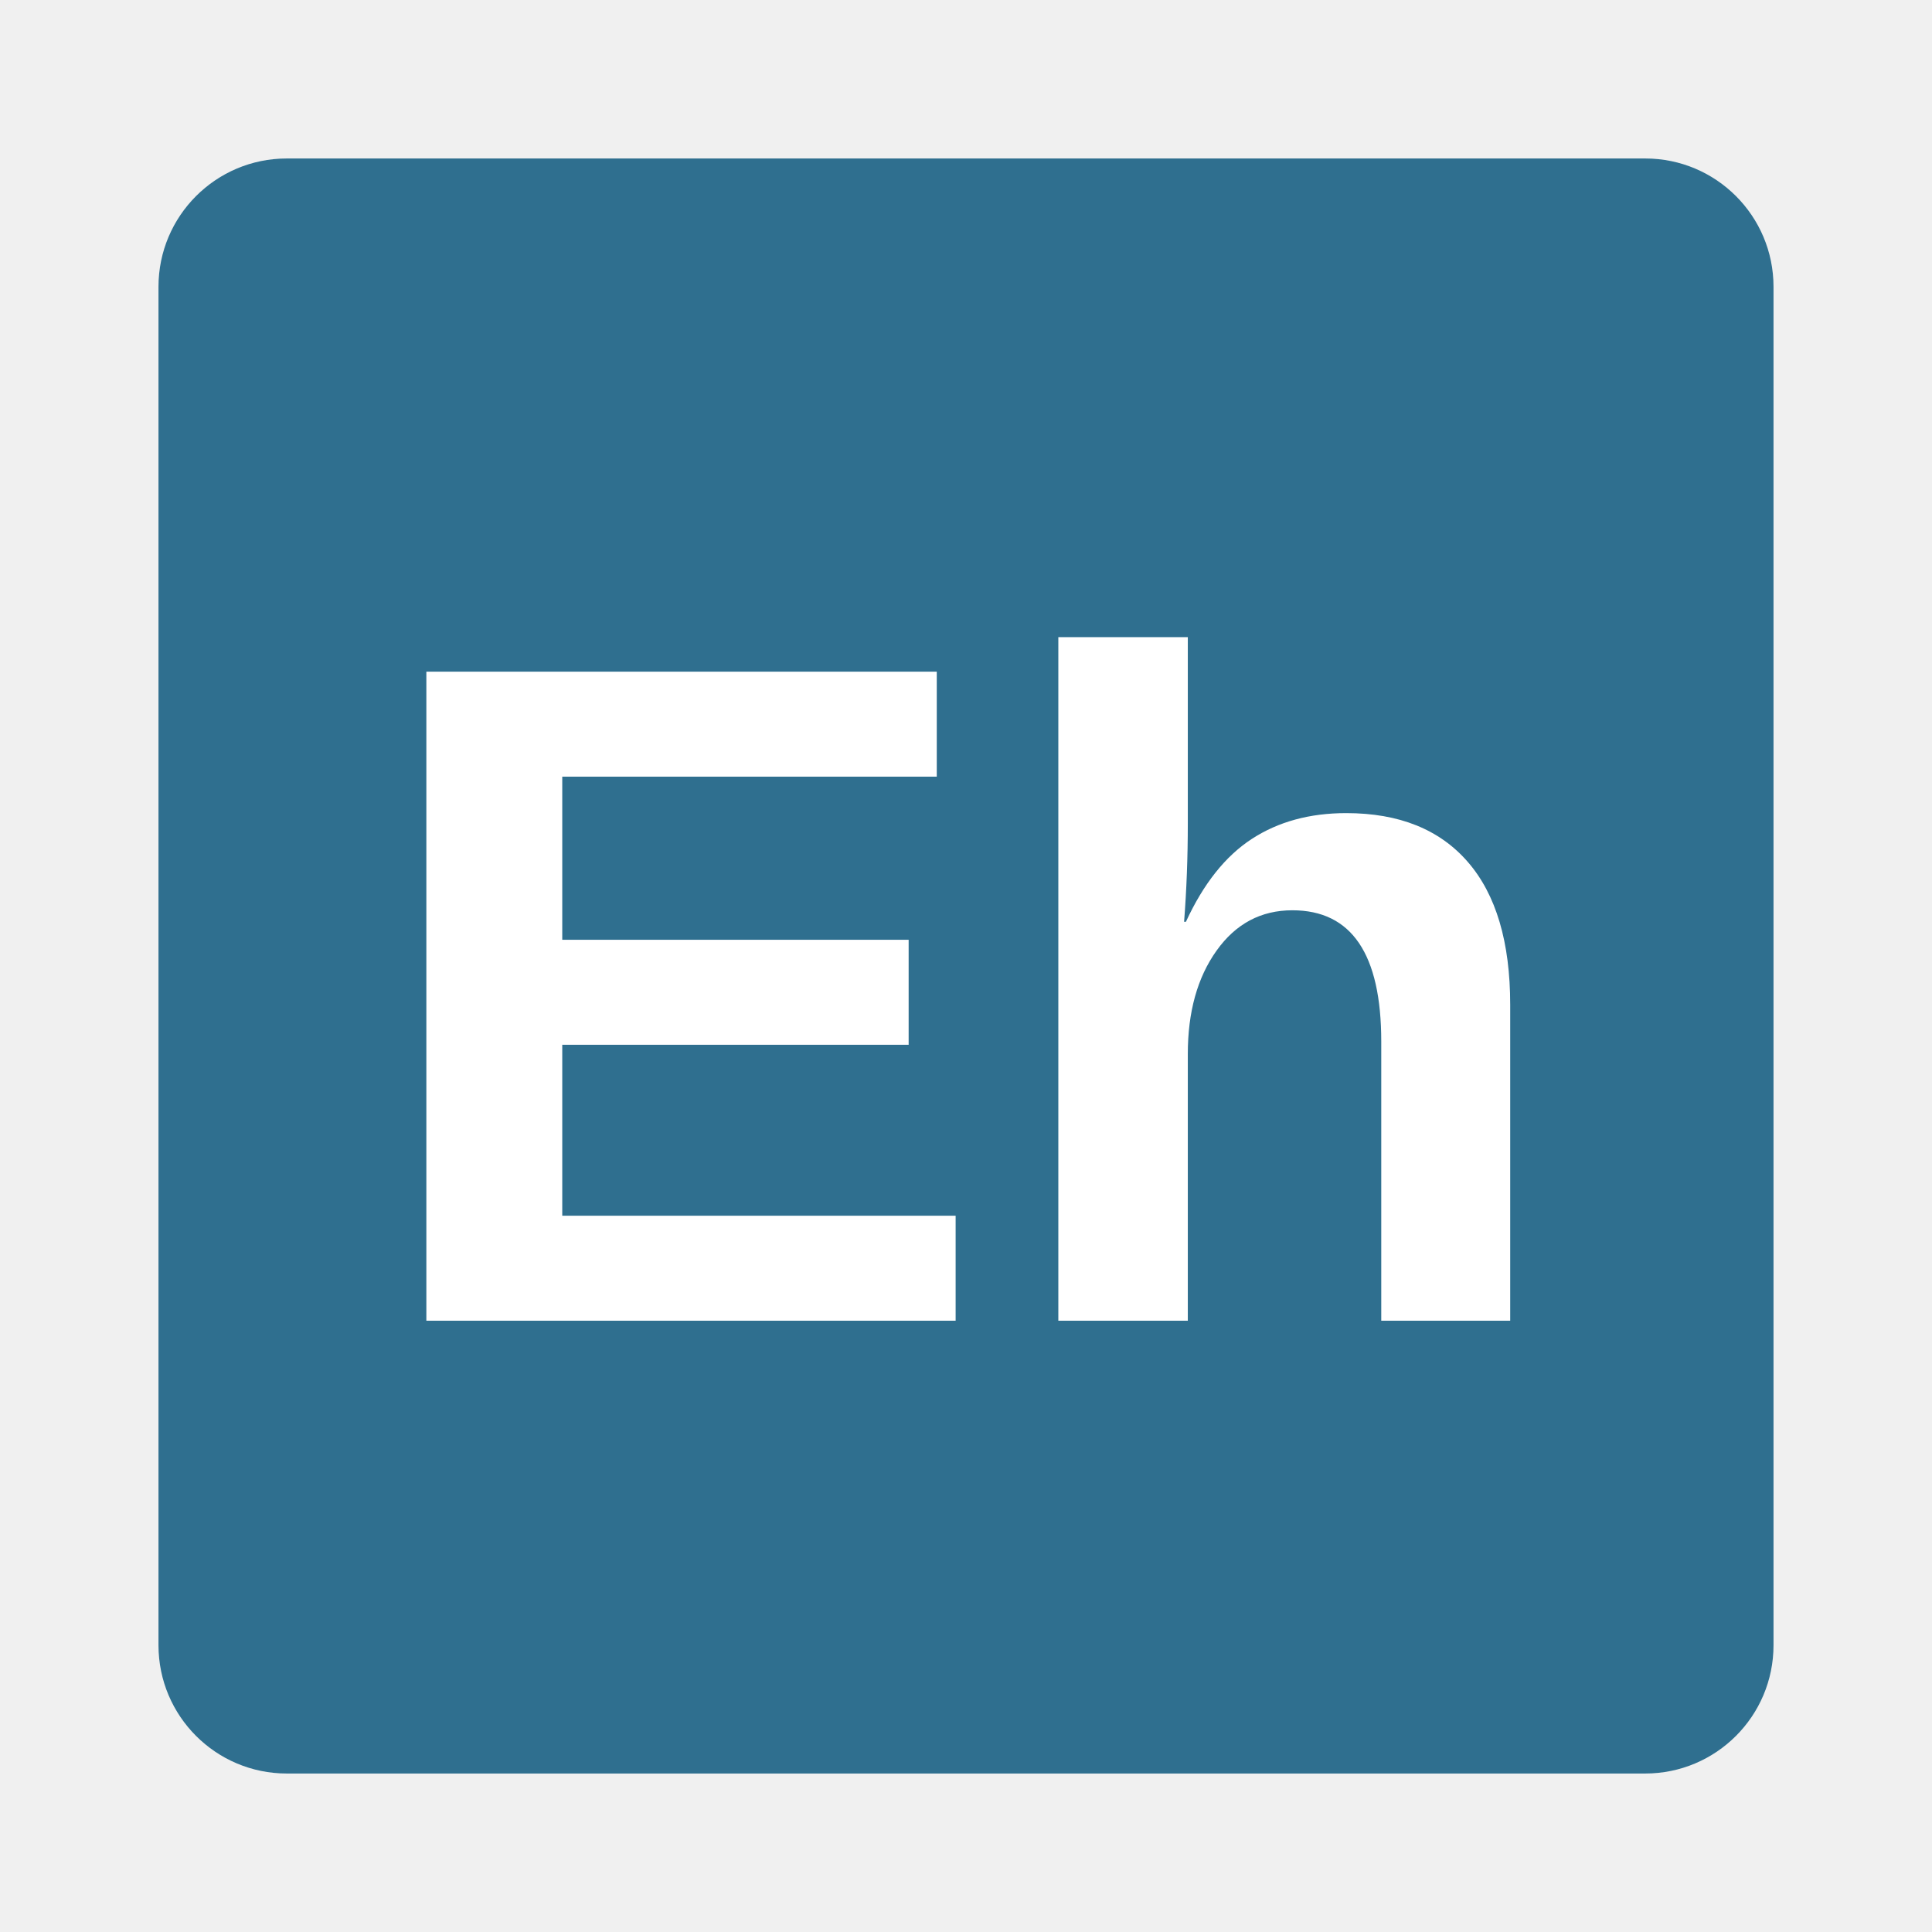
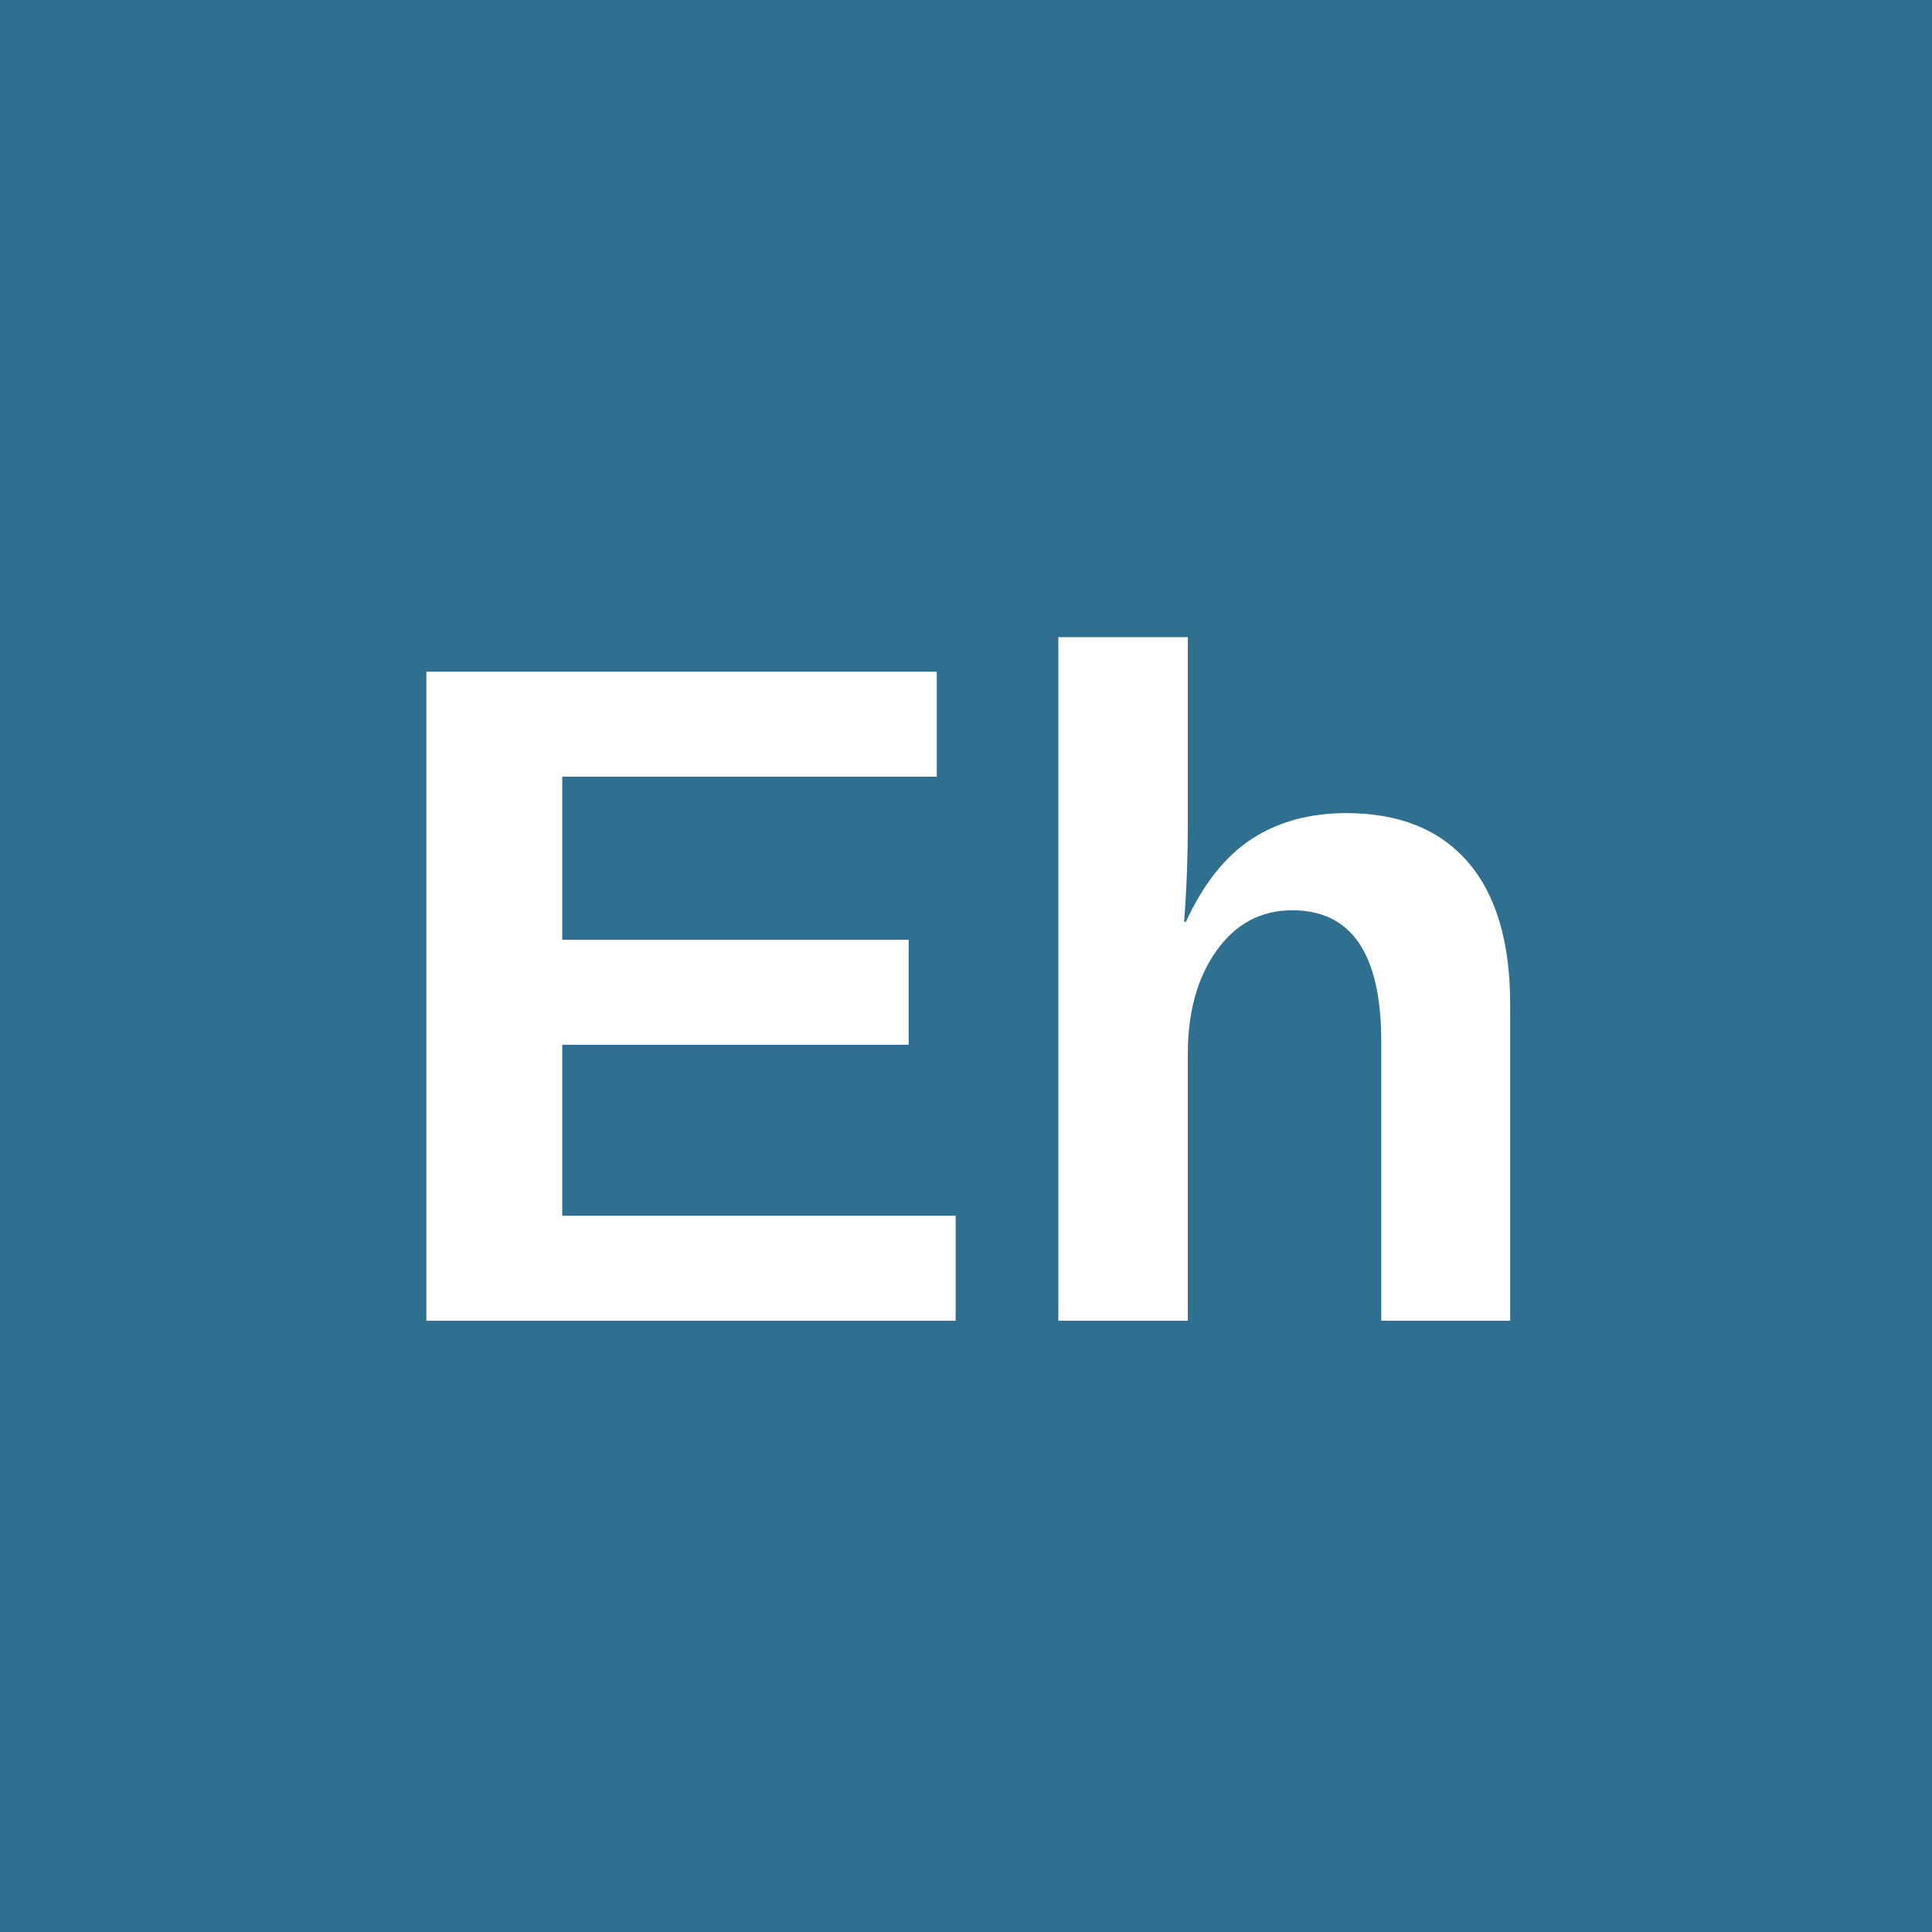
<svg xmlns="http://www.w3.org/2000/svg" viewBox="0 0 512 512">
-   <rect x="42" y="42" width="428" height="428" rx="34" ry="34" fill="#2F6F8F" />
+   <rect x="0" y="0" width="512" height="512" fill="#2F6F8F" />
  <text x="256" y="350" fill="#FFFFFF" font-family="HarmonyOS Sans, HarmonyOS Sans SC, Arial, sans-serif" font-size="250" font-weight="800" text-anchor="middle" letter-spacing="0">Eh</text>
</svg>
